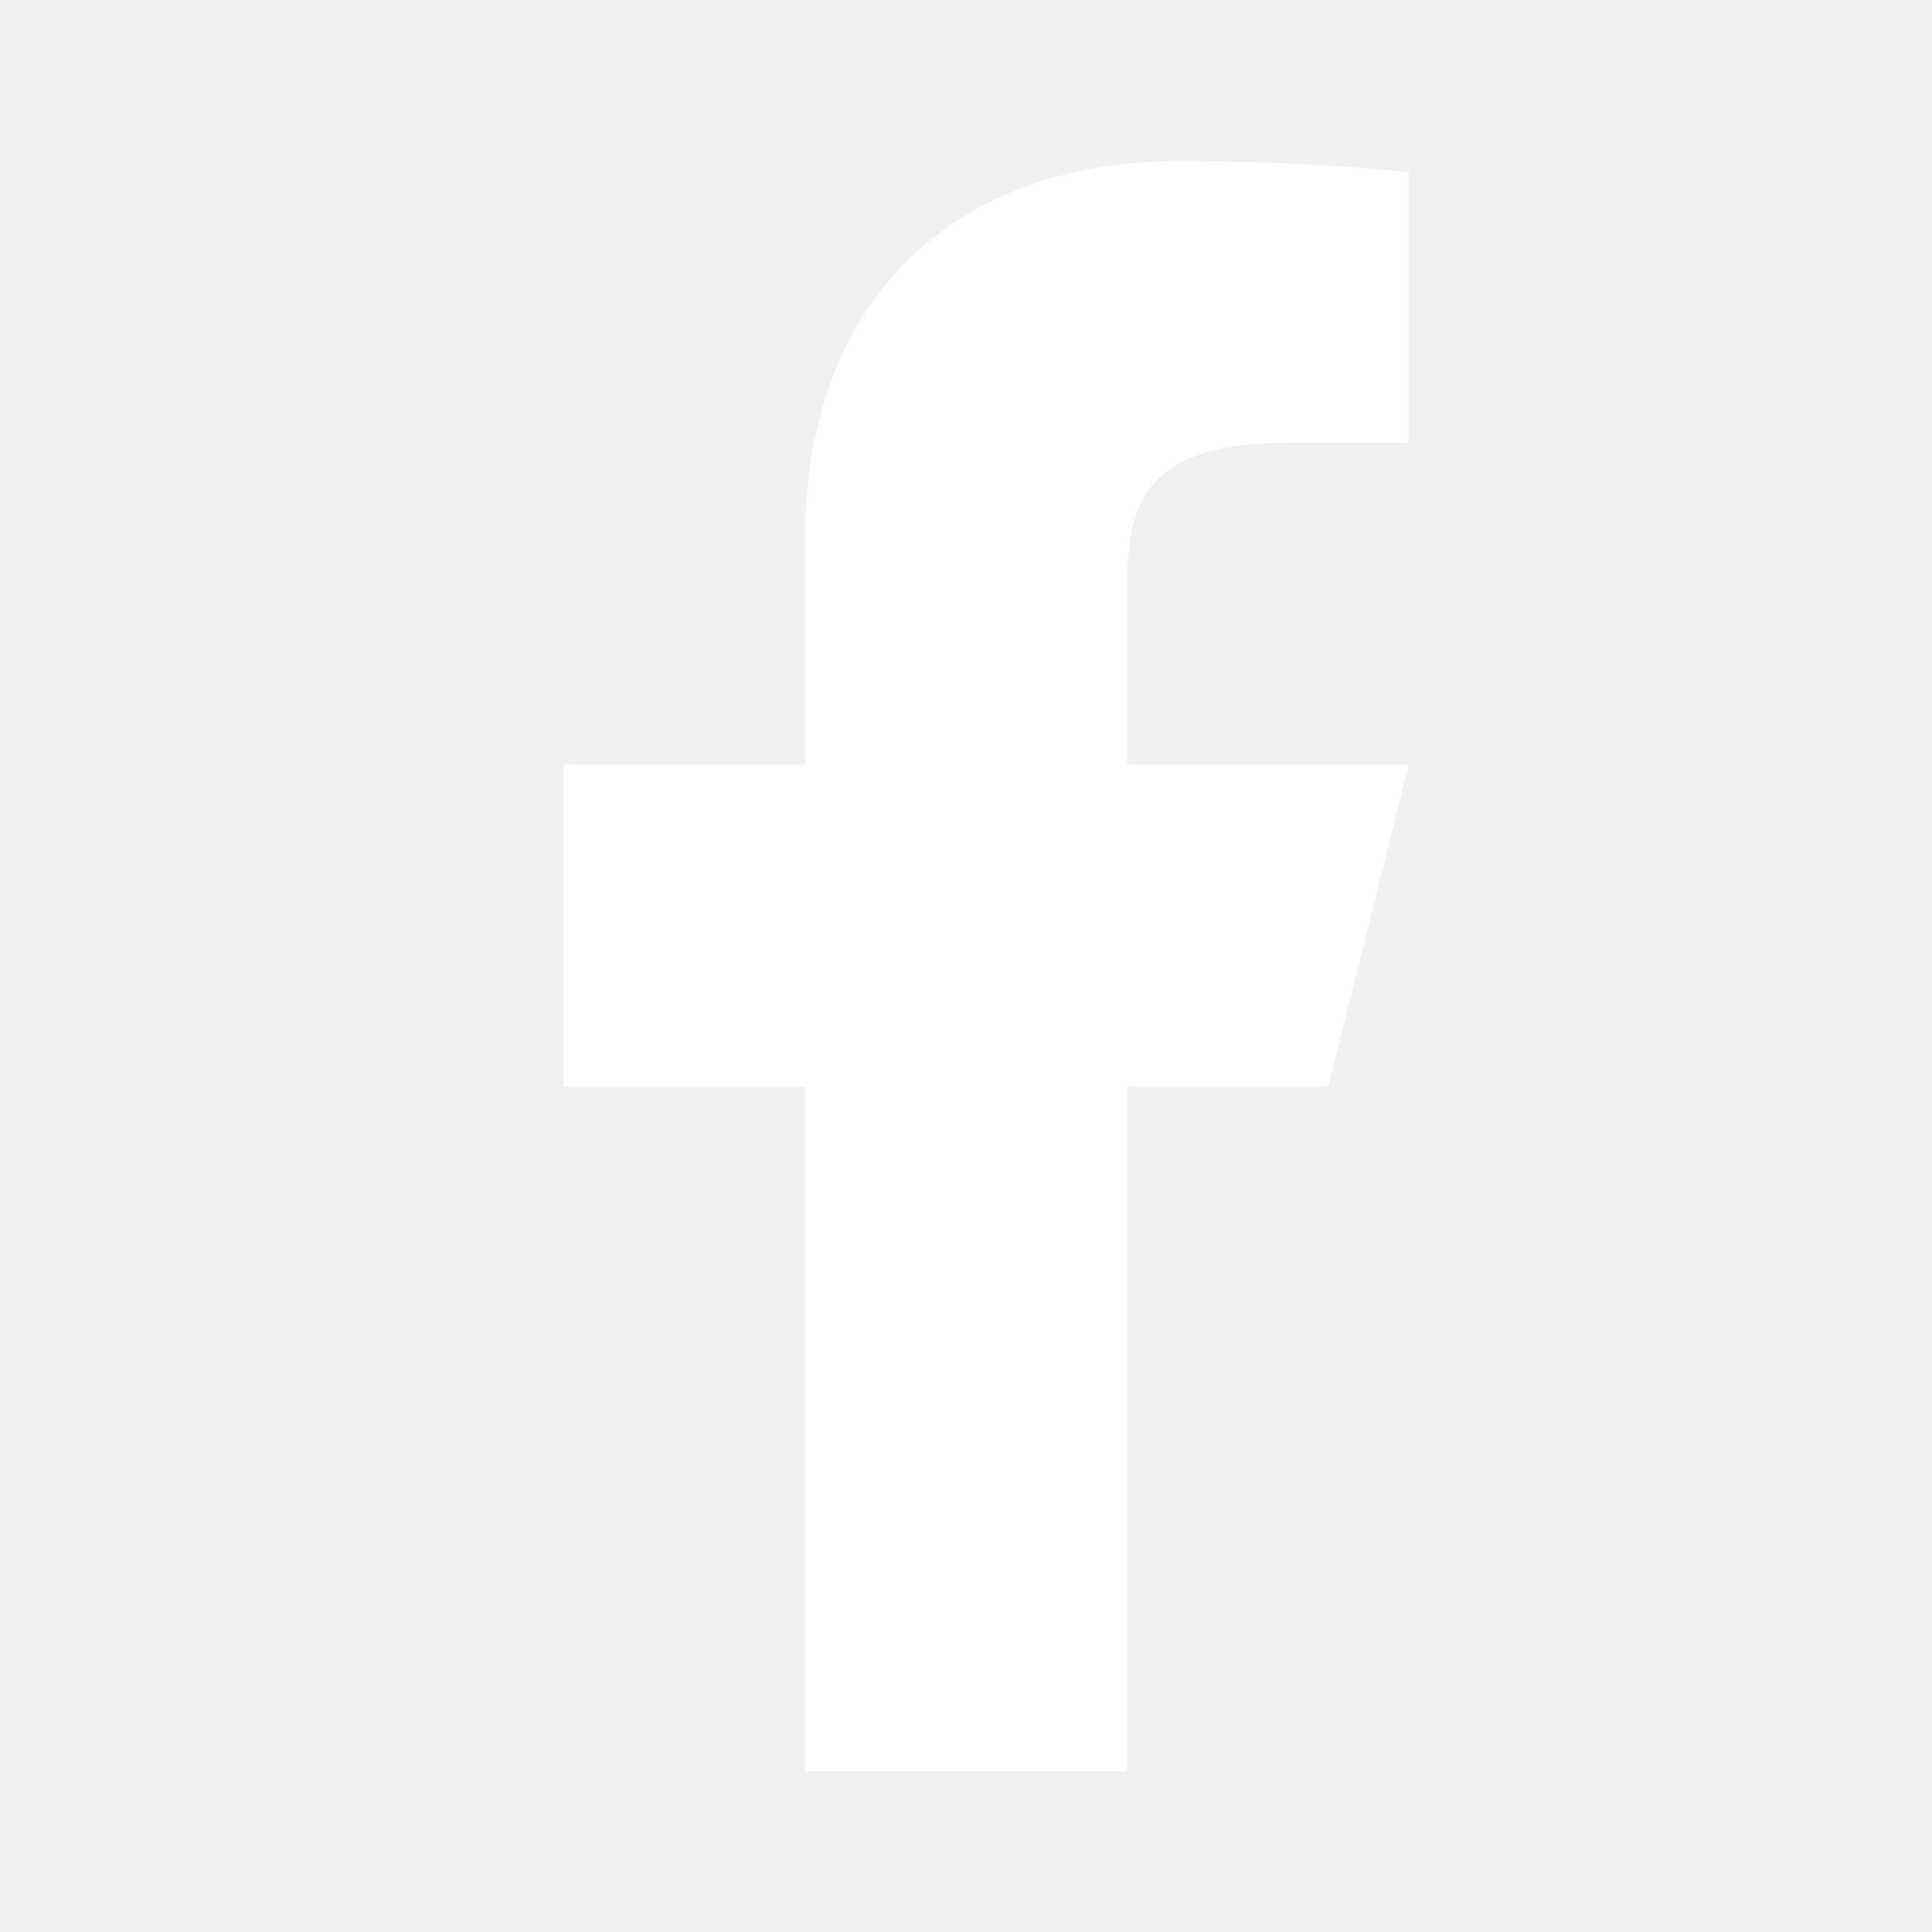
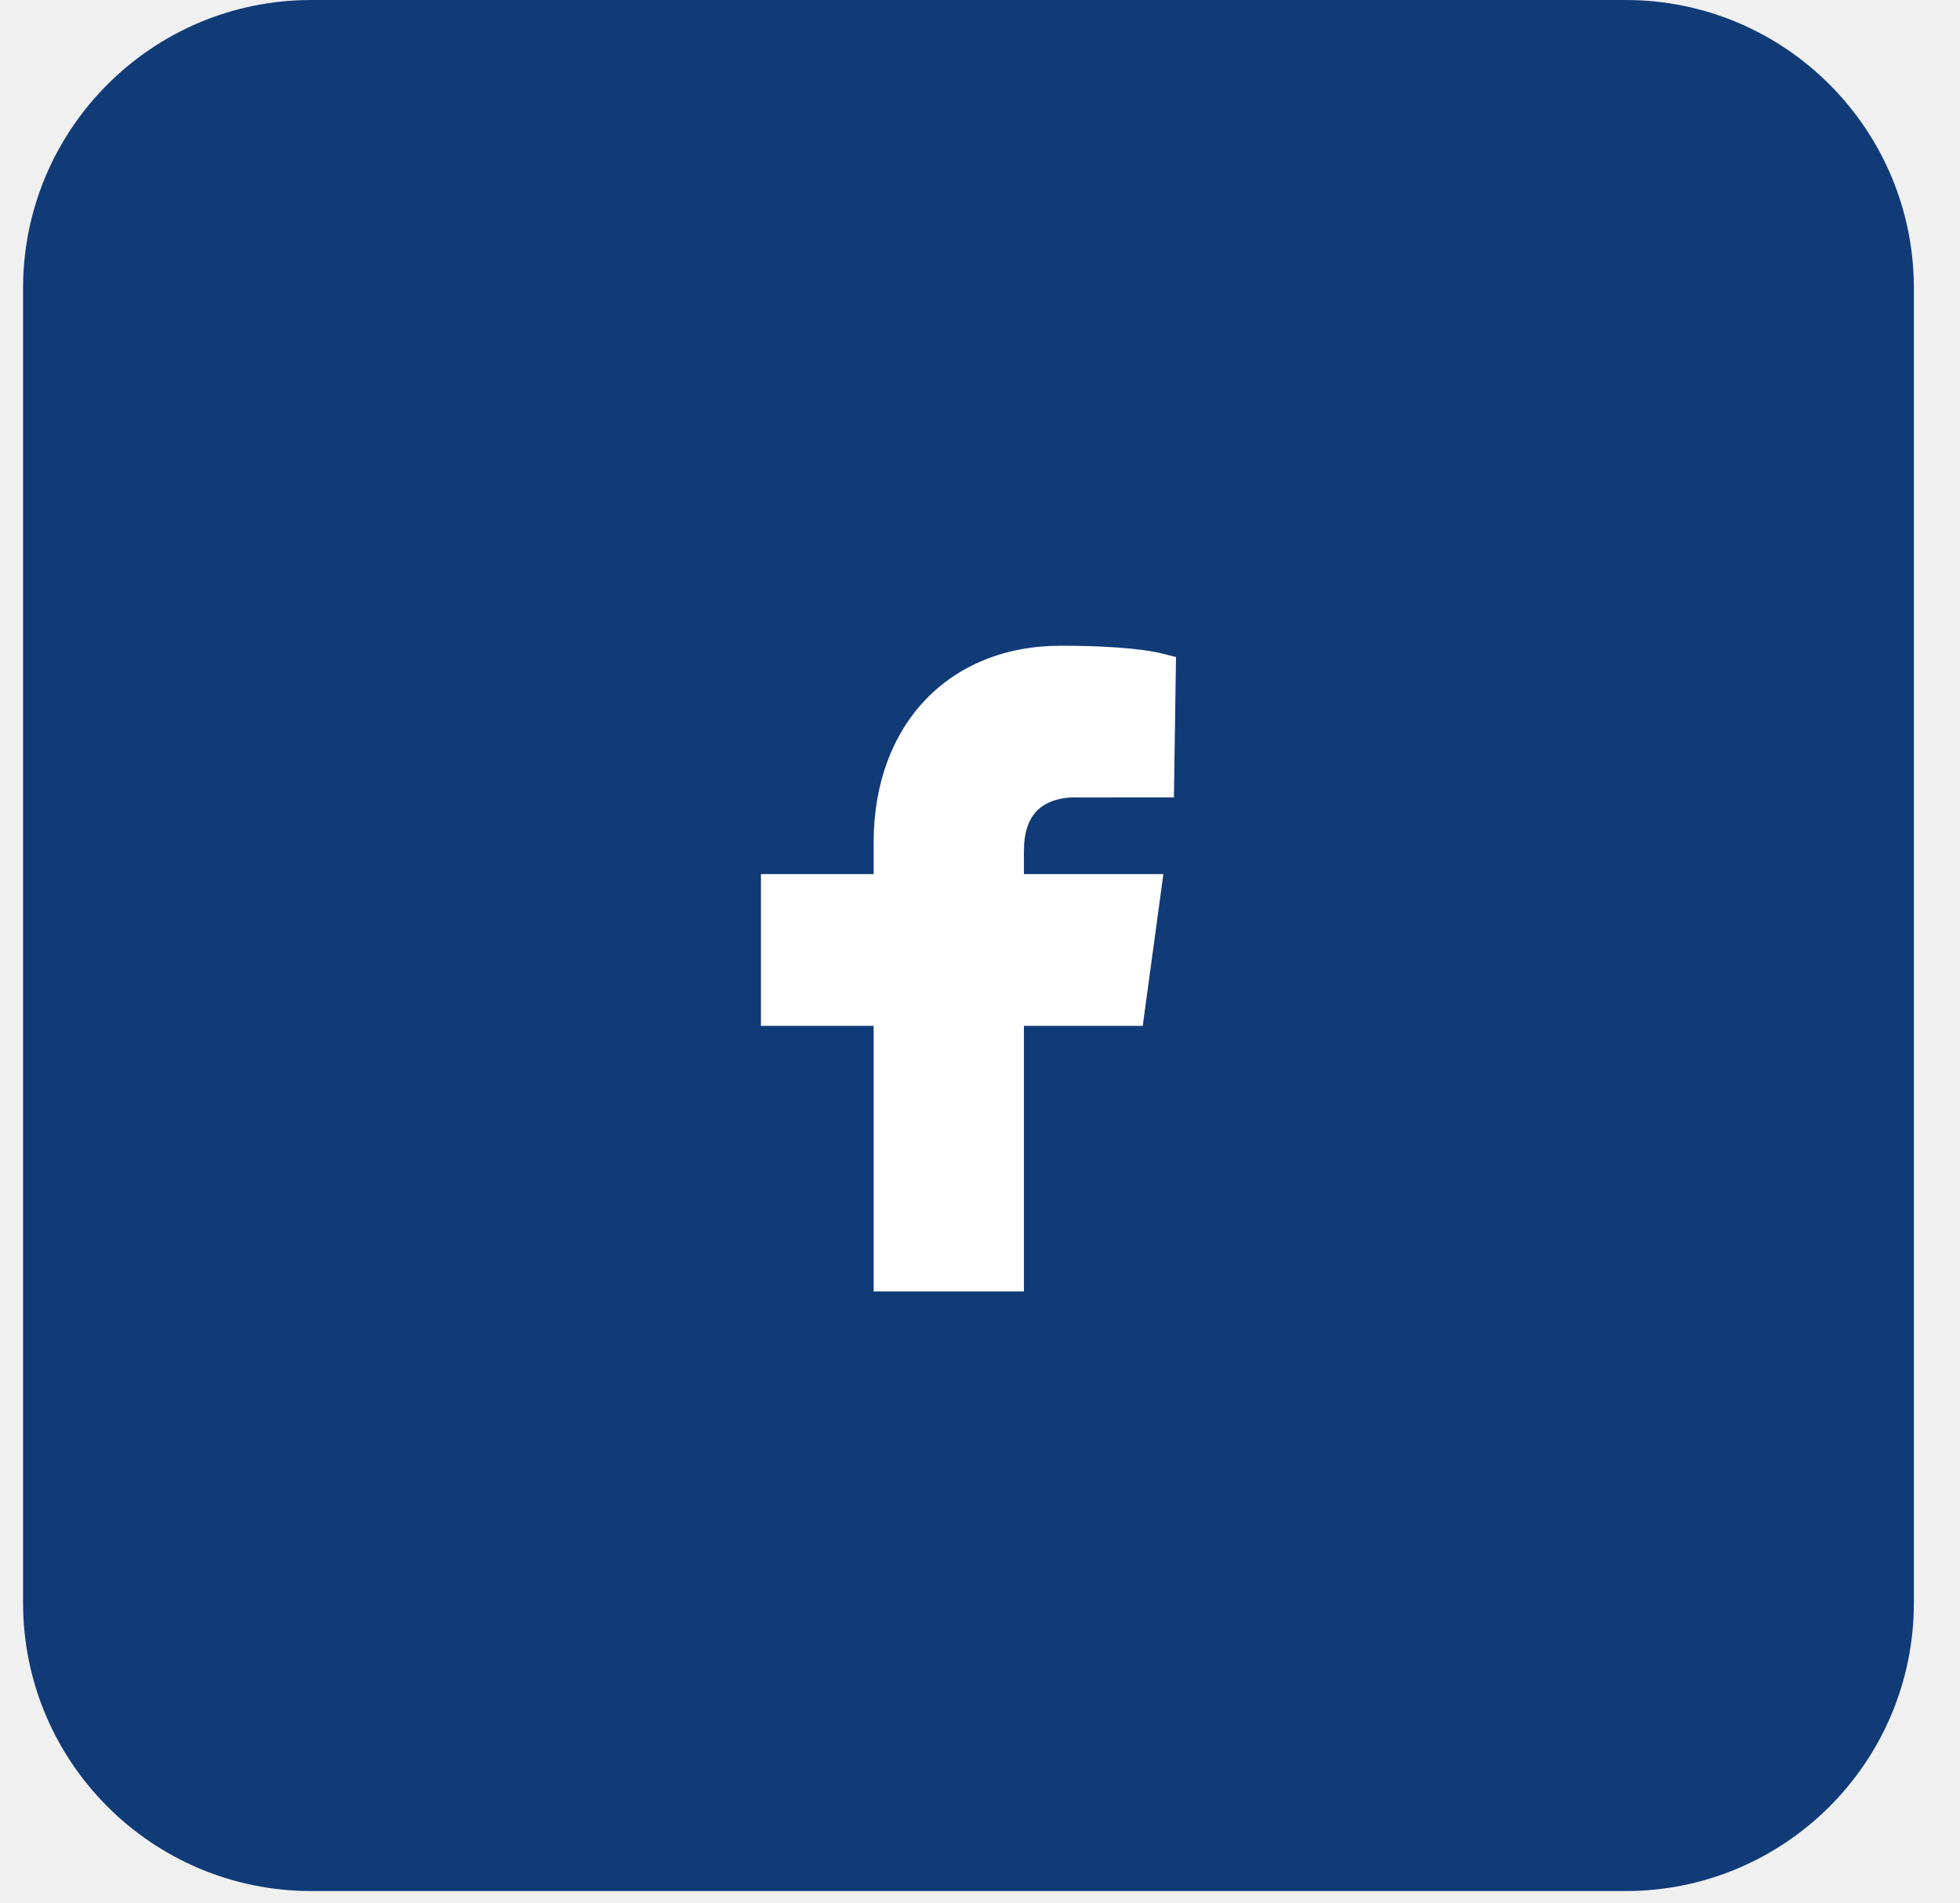
- <svg xmlns="http://www.w3.org/2000/svg" width="24" height="24" viewBox="0 0 24 24" fill="none">
-   <path d="M14 13.5H16.5L17.5 9.5H14V7.5C14 6.47 14 5.5 16 5.5H17.5V2.14C17.174 2.097 15.943 2 14.643 2C11.928 2 10 3.657 10 6.7V9.5H7V13.5H10V22H14V13.5Z" fill="white" />
+ <svg xmlns="http://www.w3.org/2000/svg" width="34" height="33" viewBox="0 0 34 33" fill="none">
+   <rect x="0.4" width="32.8" height="32.8" rx="5" fill="#113B77" />
+   <path fill-rule="evenodd" clip-rule="evenodd" d="M18.005 14.046C18.263 13.804 18.663 13.831 18.692 13.832L20.364 13.831L20.4 11.396L20.148 11.333C19.986 11.293 19.492 11.2 18.401 11.2C16.46 11.2 15.155 12.572 15.155 14.613V15.161H13.2V17.793H15.155V22.4H17.762V17.793H19.823L20.181 15.161H17.762V14.758C17.762 14.437 17.844 14.197 18.005 14.046Z" fill="white" />
</svg>
